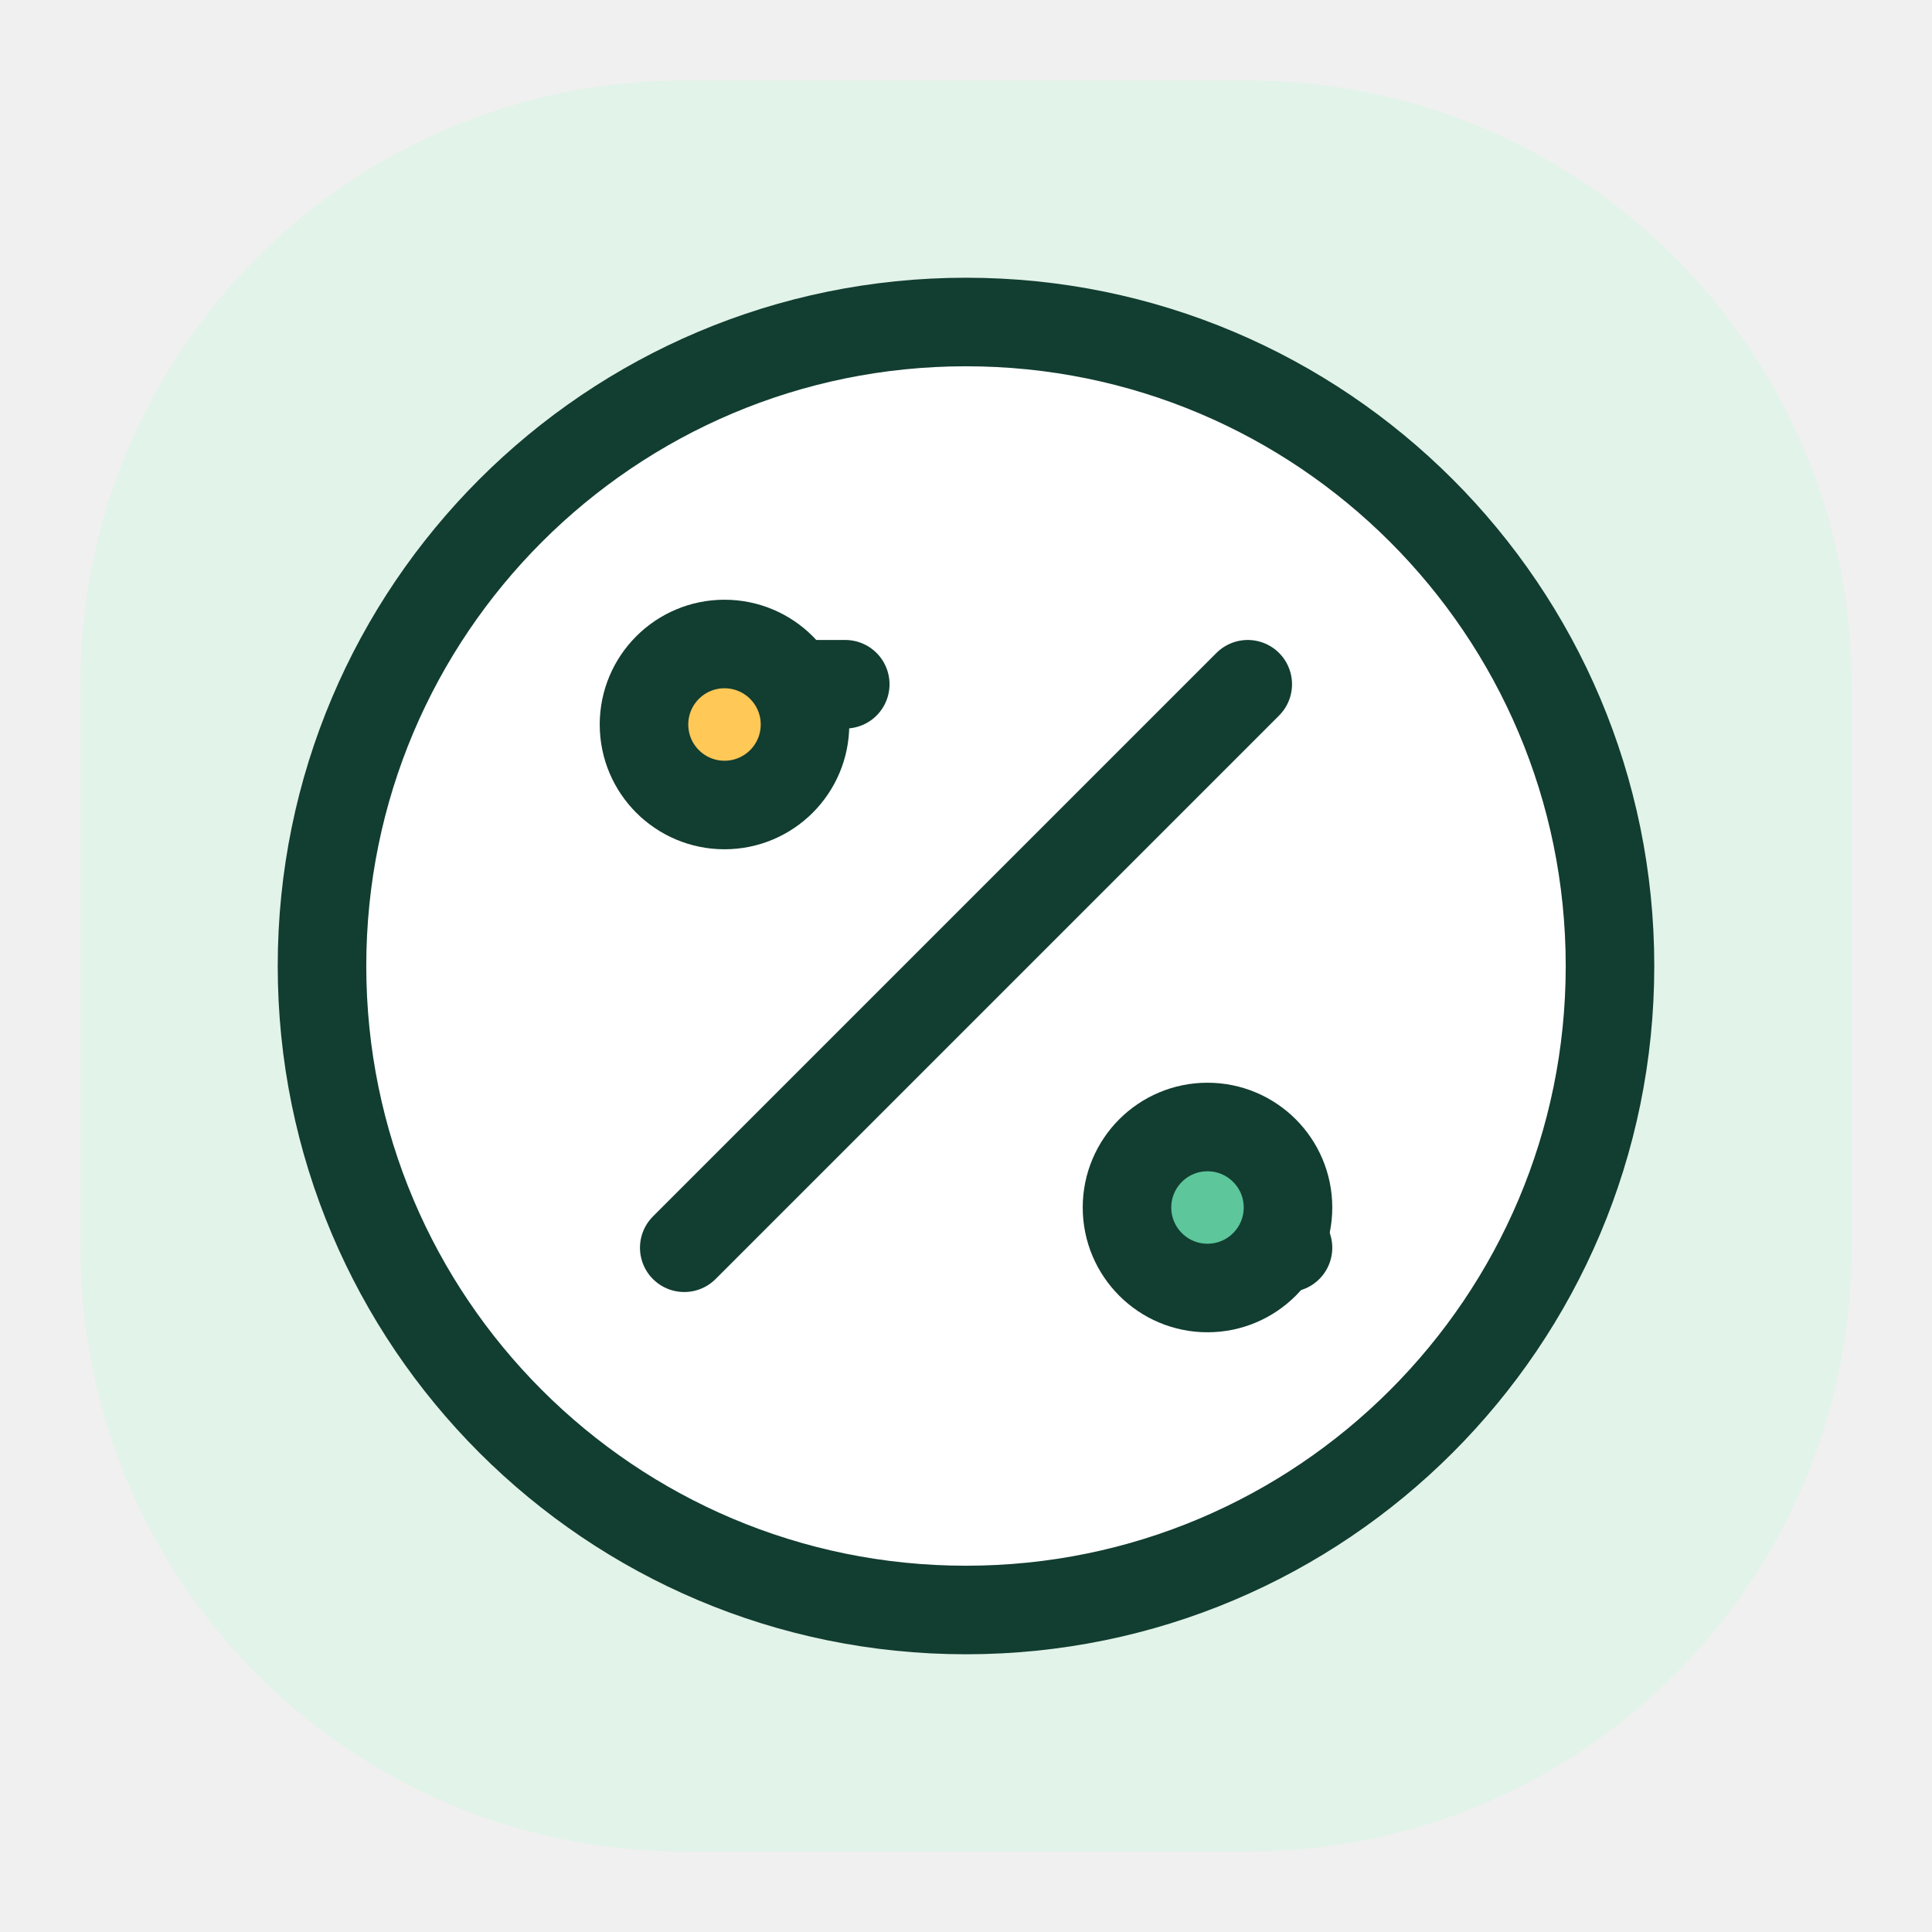
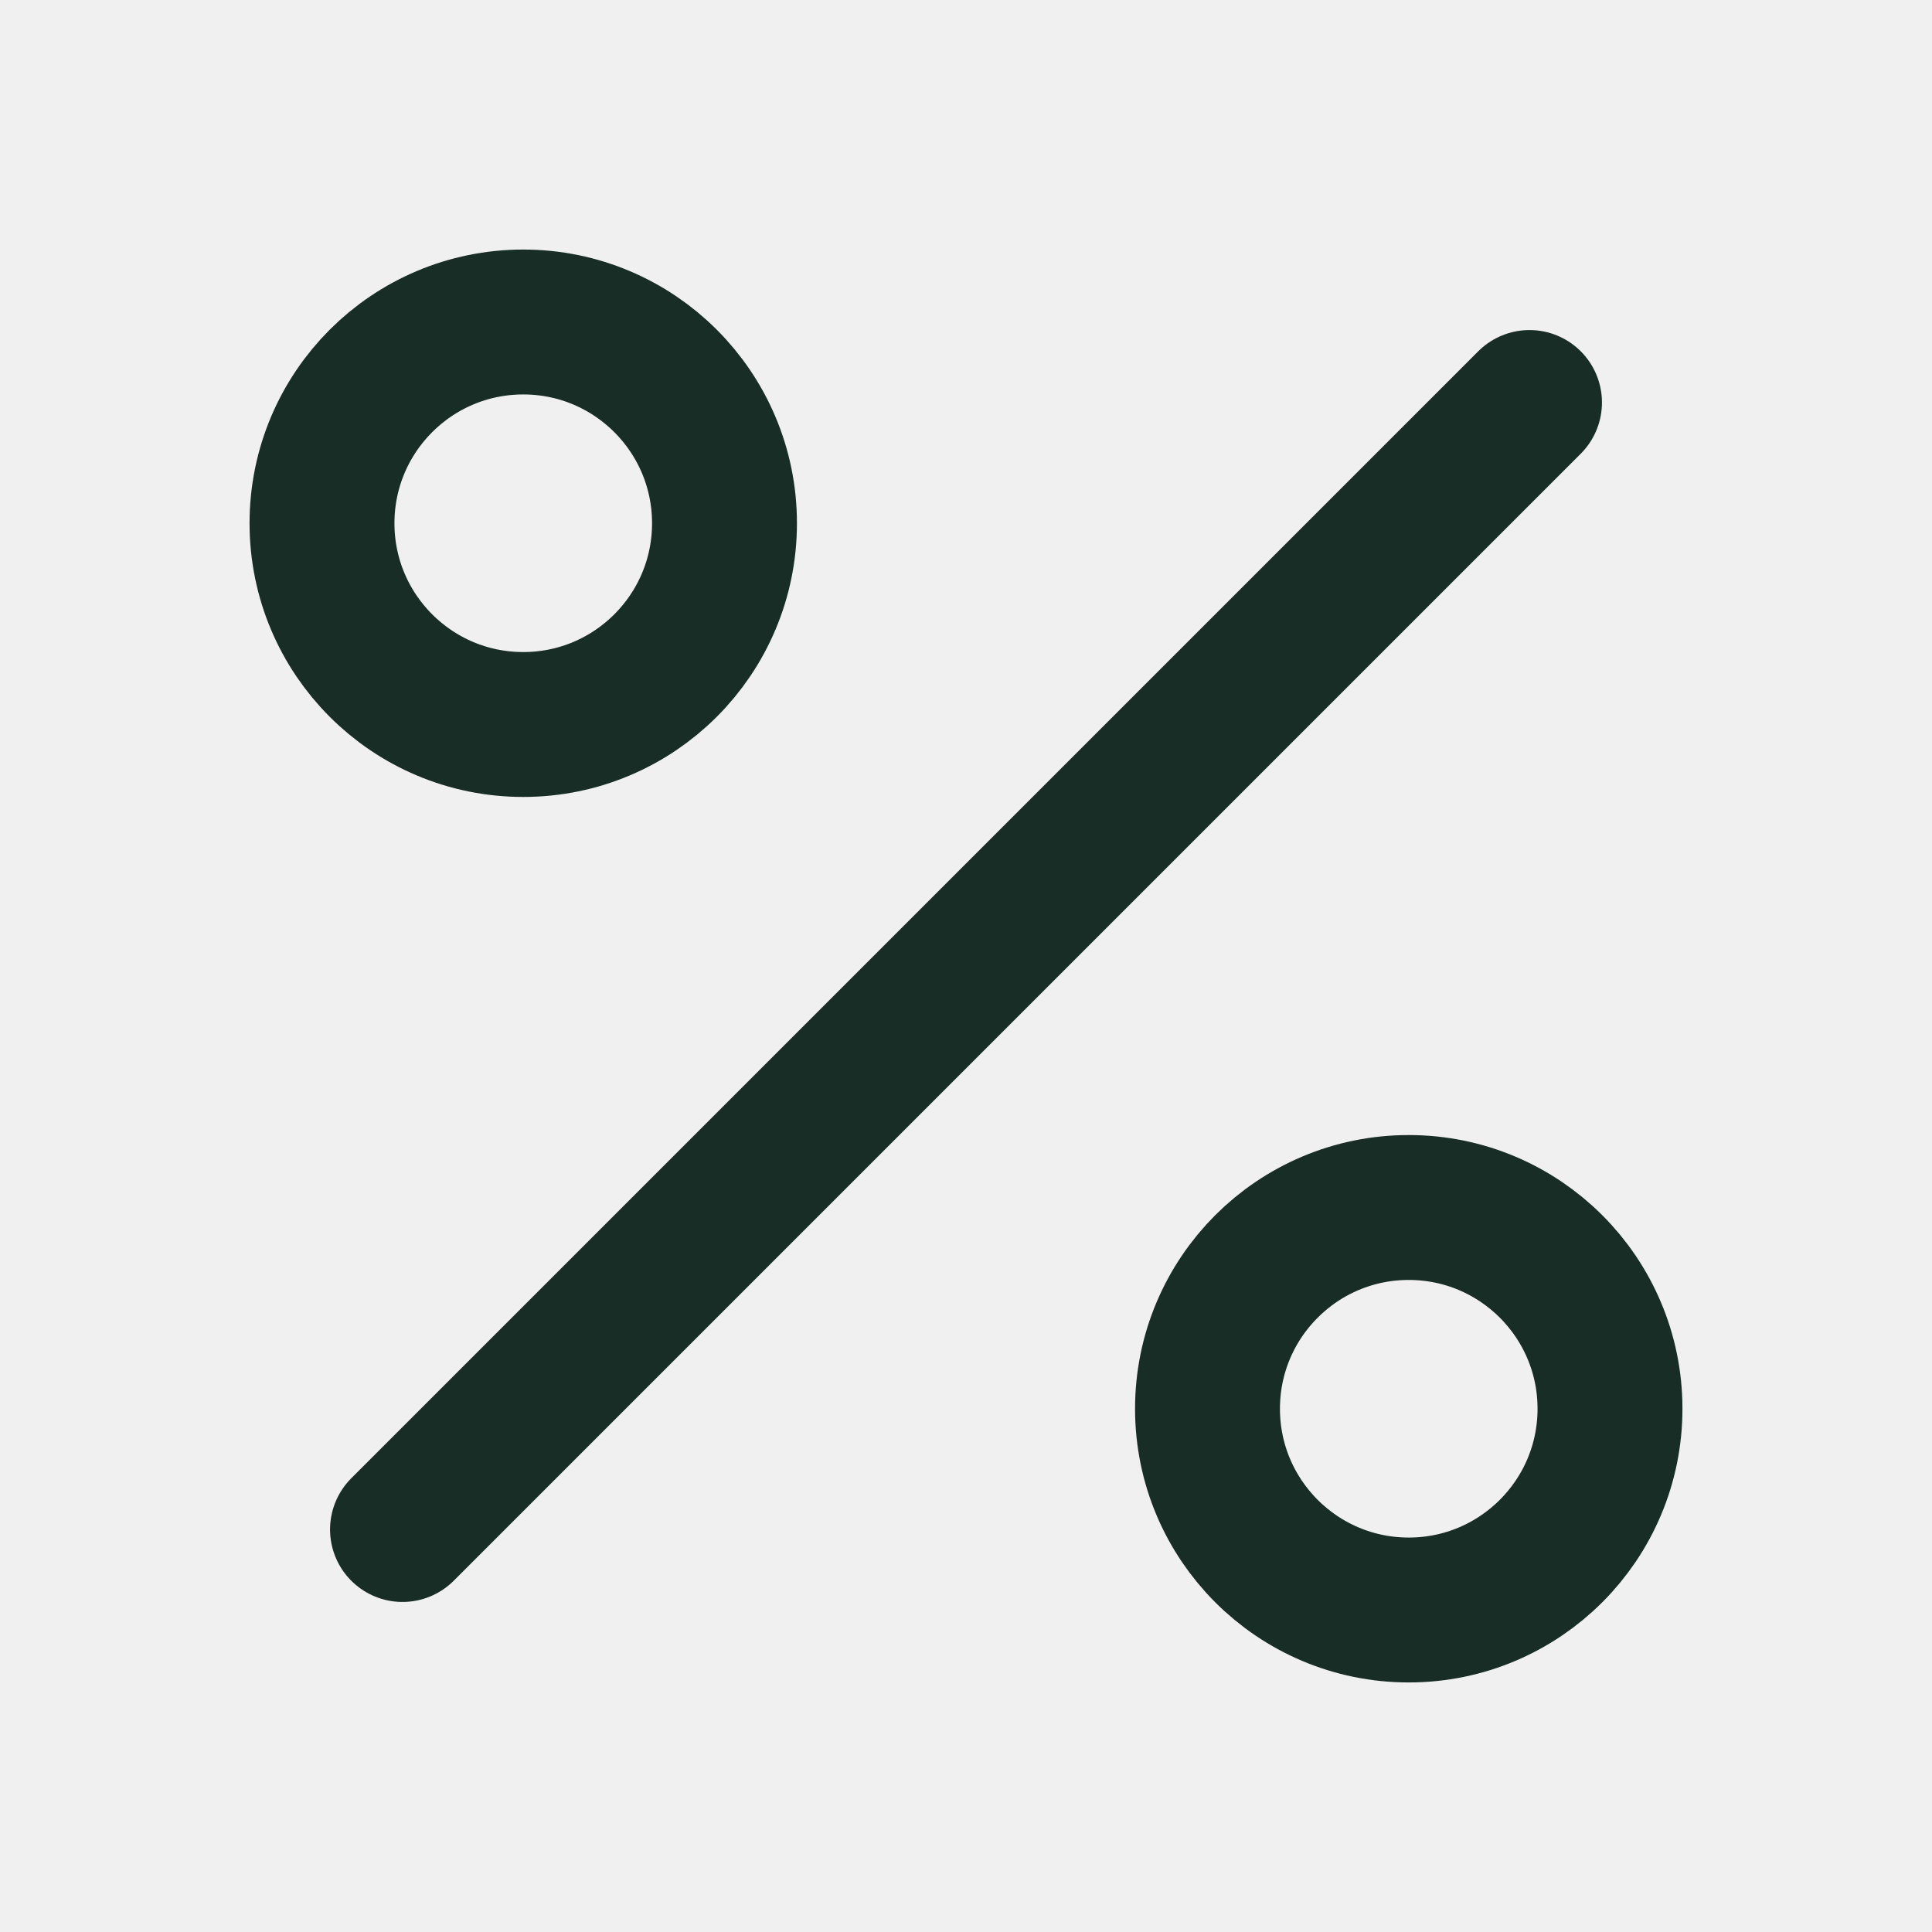
- <svg xmlns="http://www.w3.org/2000/svg" viewBox="0 0 48 48">
-   <rect x="2" y="2" width="44" height="44" rx="15" fill="#e2f3e9" />
-   <g stroke="#123d31" stroke-width="2.2" stroke-linecap="round" stroke-linejoin="round">
-     <circle cx="24" cy="24" r="16" fill="#fff" />
-     <path d="m17 31 14-14m-11 0h1m10 14h1" />
-     <circle cx="18" cy="18" r="2" fill="#ffc857" />
-     <circle cx="30" cy="30" r="2" fill="#5dc69b" />
-   </g>
+ <svg xmlns="http://www.w3.org/2000/svg" viewBox="0 0 24 24" fill="none" stroke="#172d25" stroke-width="1.8" stroke-linecap="round" stroke-linejoin="round">
+   <line x1="19" x2="5" y1="5" y2="19" />
+   <circle cx="6.5" cy="6.5" r="2.5" />
+   <circle cx="17.5" cy="17.5" r="2.5" />
</svg>
